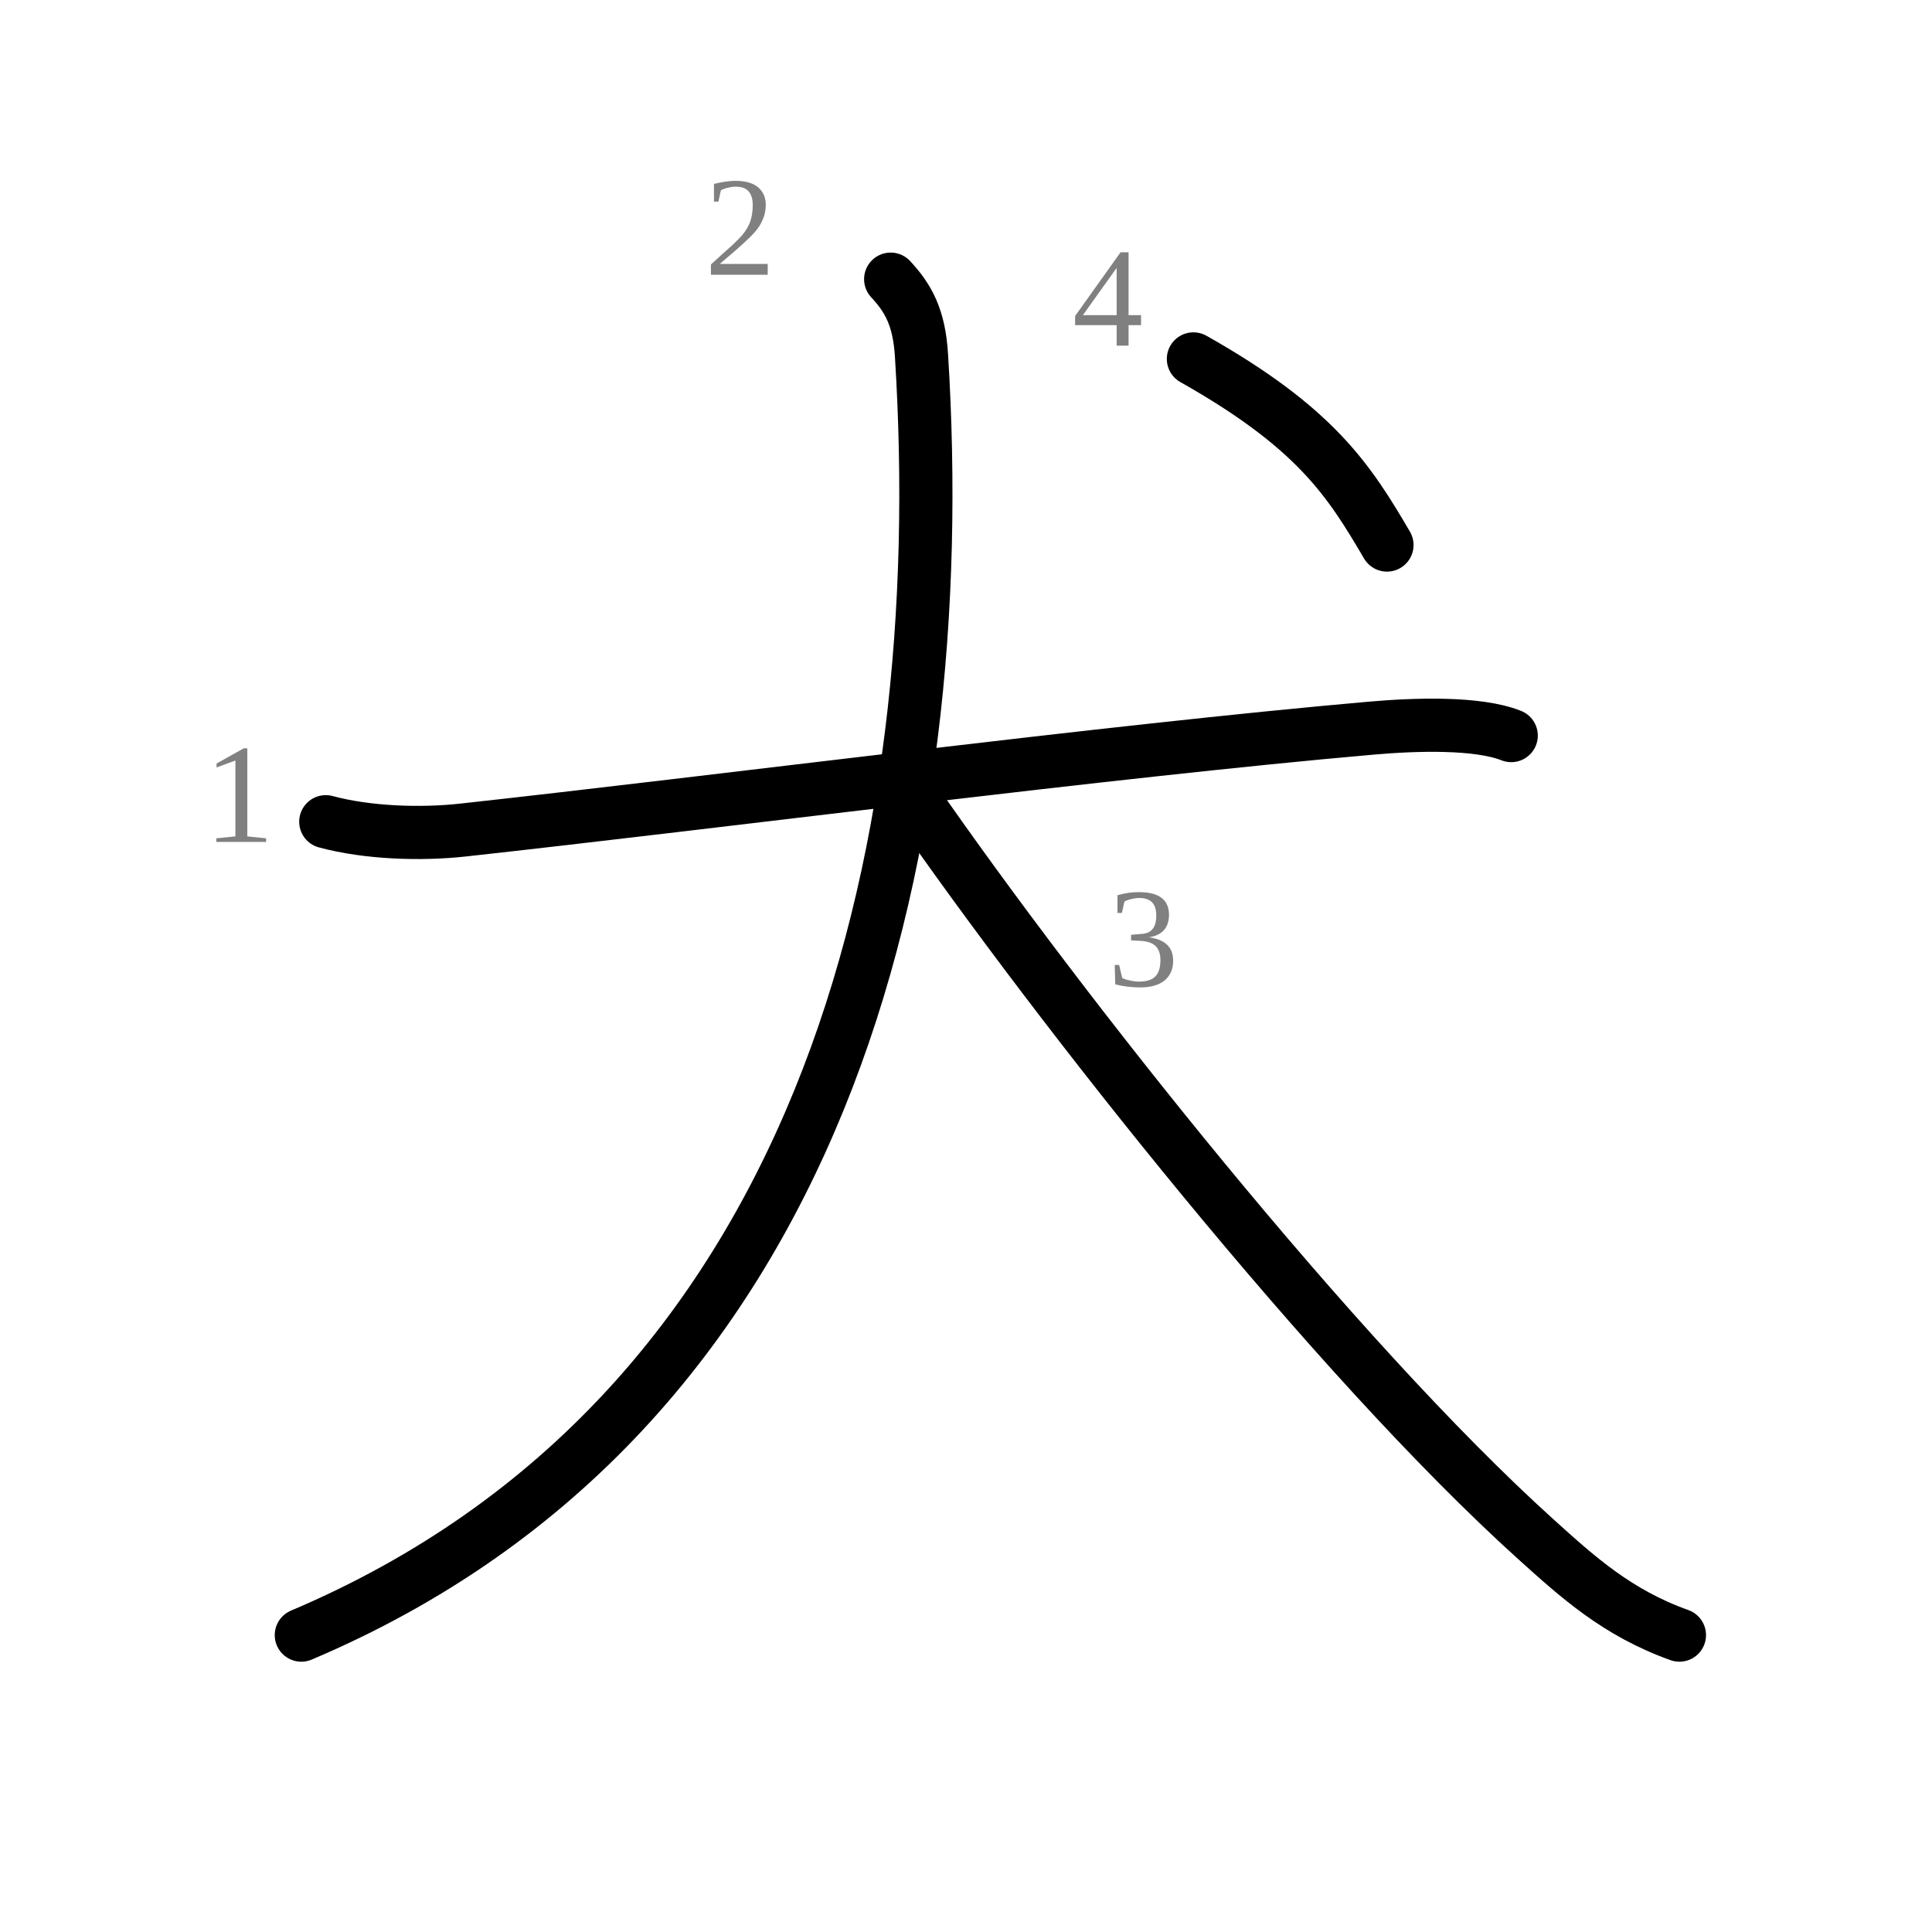
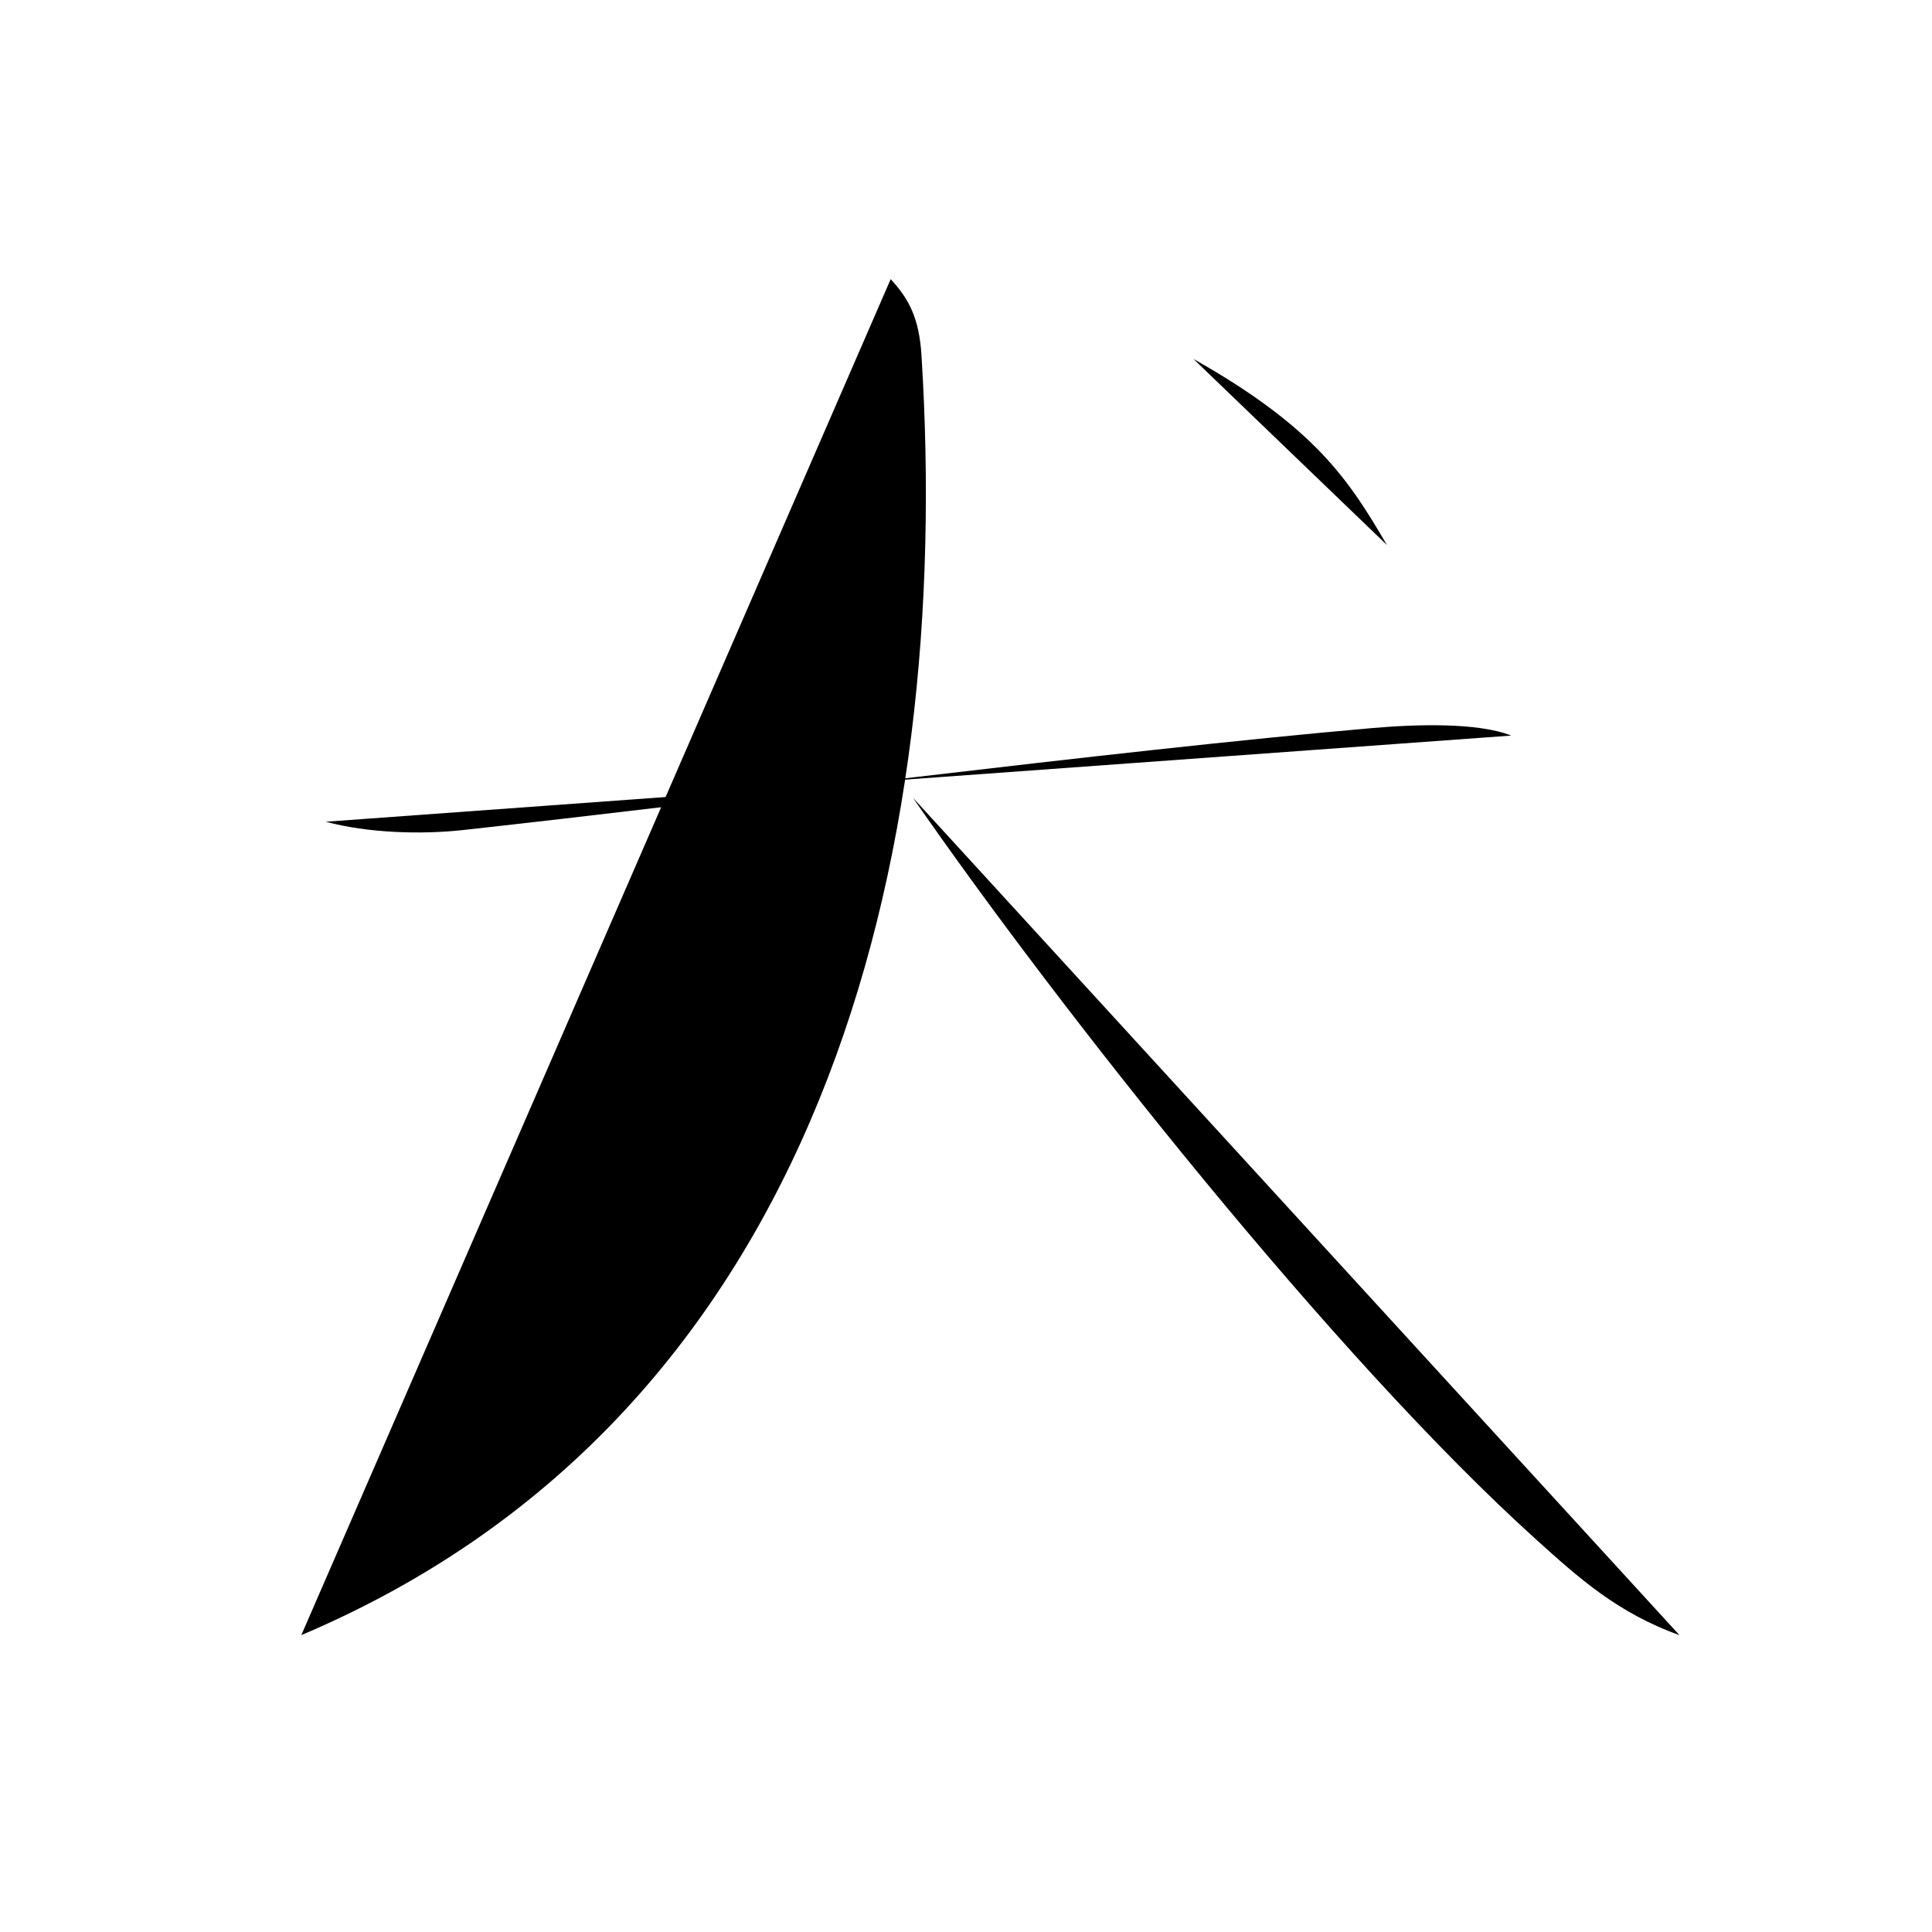
- <svg xmlns="http://www.w3.org/2000/svg" xmlns:ns1="http://kanjivg.tagaini.net" width="109" height="109" viewBox="0 0 109 109">
-   <g id="kvg:StrokePaths_072ac" style="fill:none;stroke:#000000;stroke-width:3;stroke-linecap:round;stroke-linejoin:round;">
-     <g id="kvg:072ac" ns1:element="犬" ns1:radical="general">
-       <g id="kvg:072ac-g1" ns1:element="大">
-         <path id="kvg:072ac-s1" ns1:type="㇐" d="M18.38,46.36c2.37,0.64,5.38,0.73,7.74,0.47c14.39-1.58,36.51-4.46,51.25-5.75c2.51-0.22,6-0.33,7.89,0.42" />
-         <path id="kvg:072ac-s2" ns1:type="㇒" d="M50.25,15.75c1,1.08,1.61,2.16,1.74,4.32C53.75,48.25,46.5,79.75,17,92.25" />
-         <path id="kvg:072ac-s3" ns1:type="㇏" d="M51.5,45c8.29,11.97,23.78,31.58,35.16,41.85c2.37,2.14,4.59,4.15,8.09,5.4" />
+ <svg xmlns="http://www.w3.org/2000/svg" xmlns:ns1="http://kanjivg.tagaini.net" viewBox="0 0 109 109">
+   <g id="kvg:StrokePaths_072ac">
+     <g ns1:element="犬">
+       <g ns1:element="大">
+         <path d="M18.38,46.36c2.37,0.64,5.38,0.73,7.74,0.47c14.39-1.58,36.51-4.46,51.25-5.75c2.51-0.22,6-0.33,7.89,0.42" ns1:type="㇐" />
+         <path d="M50.25,15.75c1,1.08,1.61,2.16,1.74,4.32C53.75,48.25,46.5,79.75,17,92.25" ns1:type="㇒" />
+         <path d="M51.5,45c8.29,11.97,23.78,31.58,35.16,41.85c2.37,2.14,4.59,4.15,8.09,5.4" ns1:type="㇏" />
      </g>
-       <g id="kvg:072ac-g2" ns1:element="丶">
-         <path id="kvg:072ac-s4" ns1:type="㇔" d="M67.33,20.25c6.9,3.89,8.78,6.85,10.92,10.5" />
+       <g ns1:element="丶">
+         <path d="M67.33,20.25c6.9,3.89,8.78,6.85,10.92,10.5" ns1:type="㇔" />
      </g>
    </g>
  </g>
-   <g id="kvg:StrokeNumbers_072ac" style="font-size:8;fill:#808080">
-     <text transform="matrix(1 0 0 1 11.50 47.50)">1</text>
-     <text transform="matrix(1 0 0 1 39.75 15.50)">2</text>
-     <text transform="matrix(1 0 0 1 62.50 55.63)">3</text>
-     <text transform="matrix(1 0 0 1 60.50 19.50)">4</text>
-   </g>
</svg>
